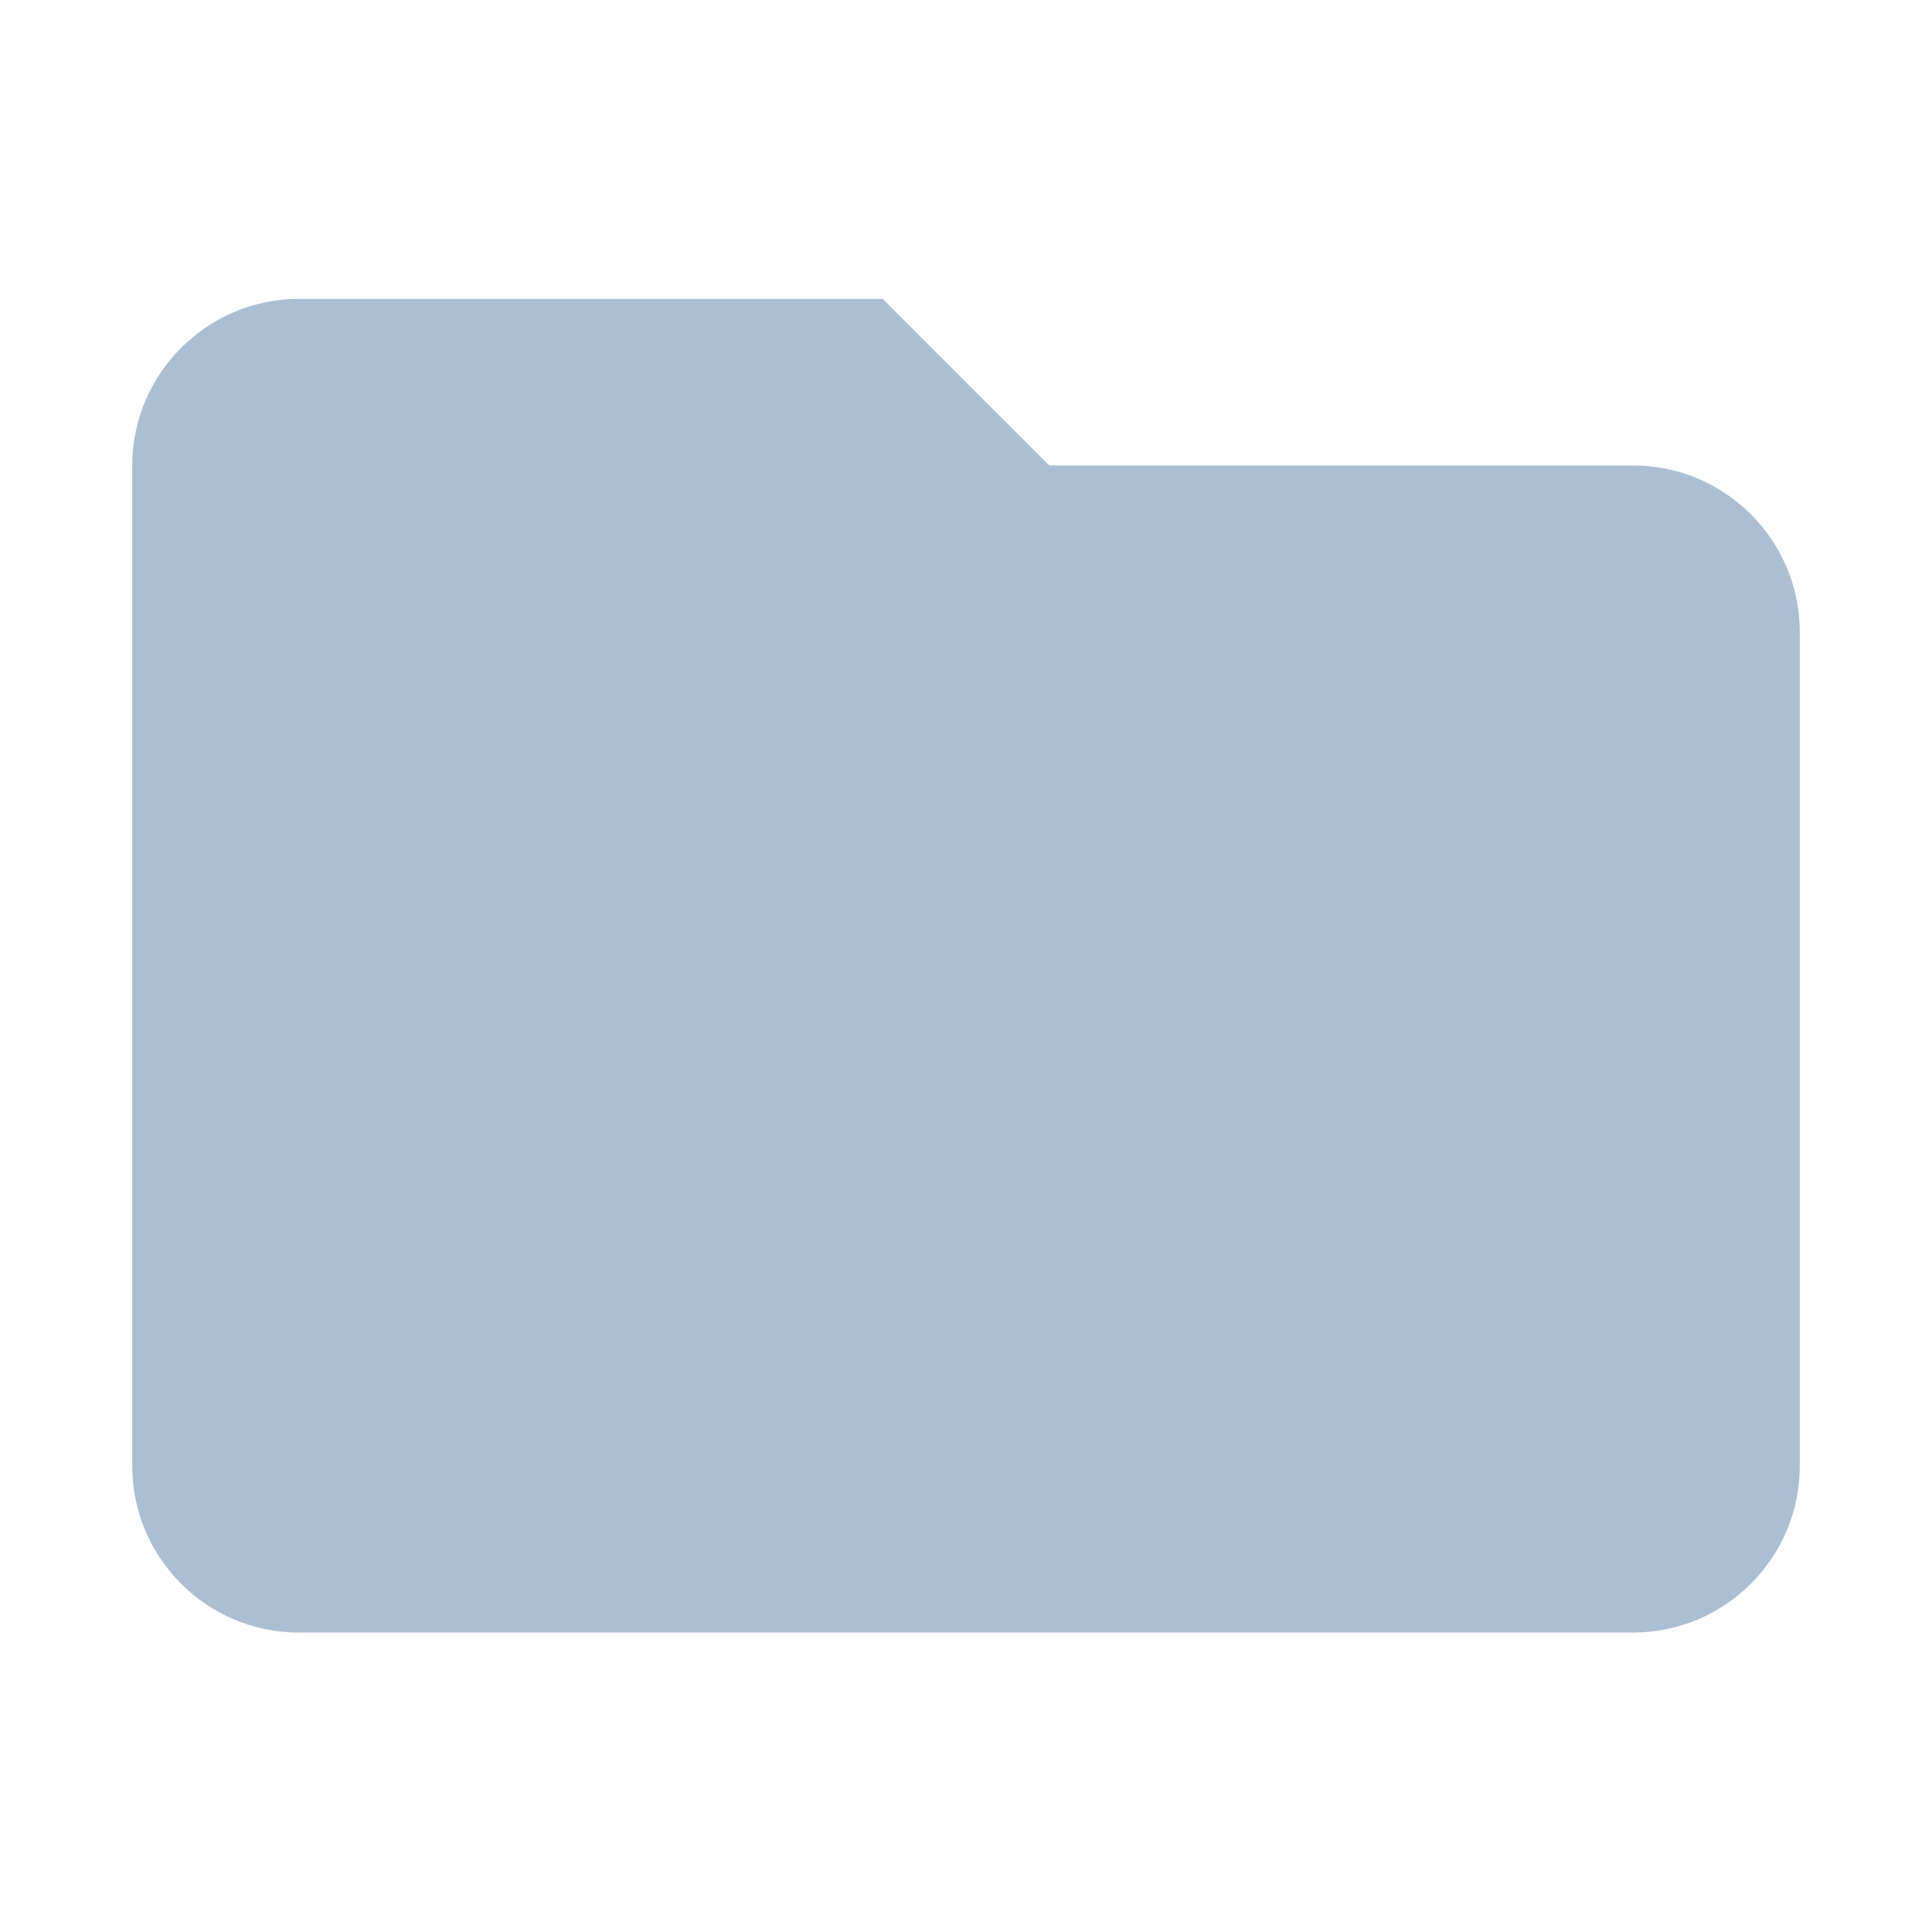
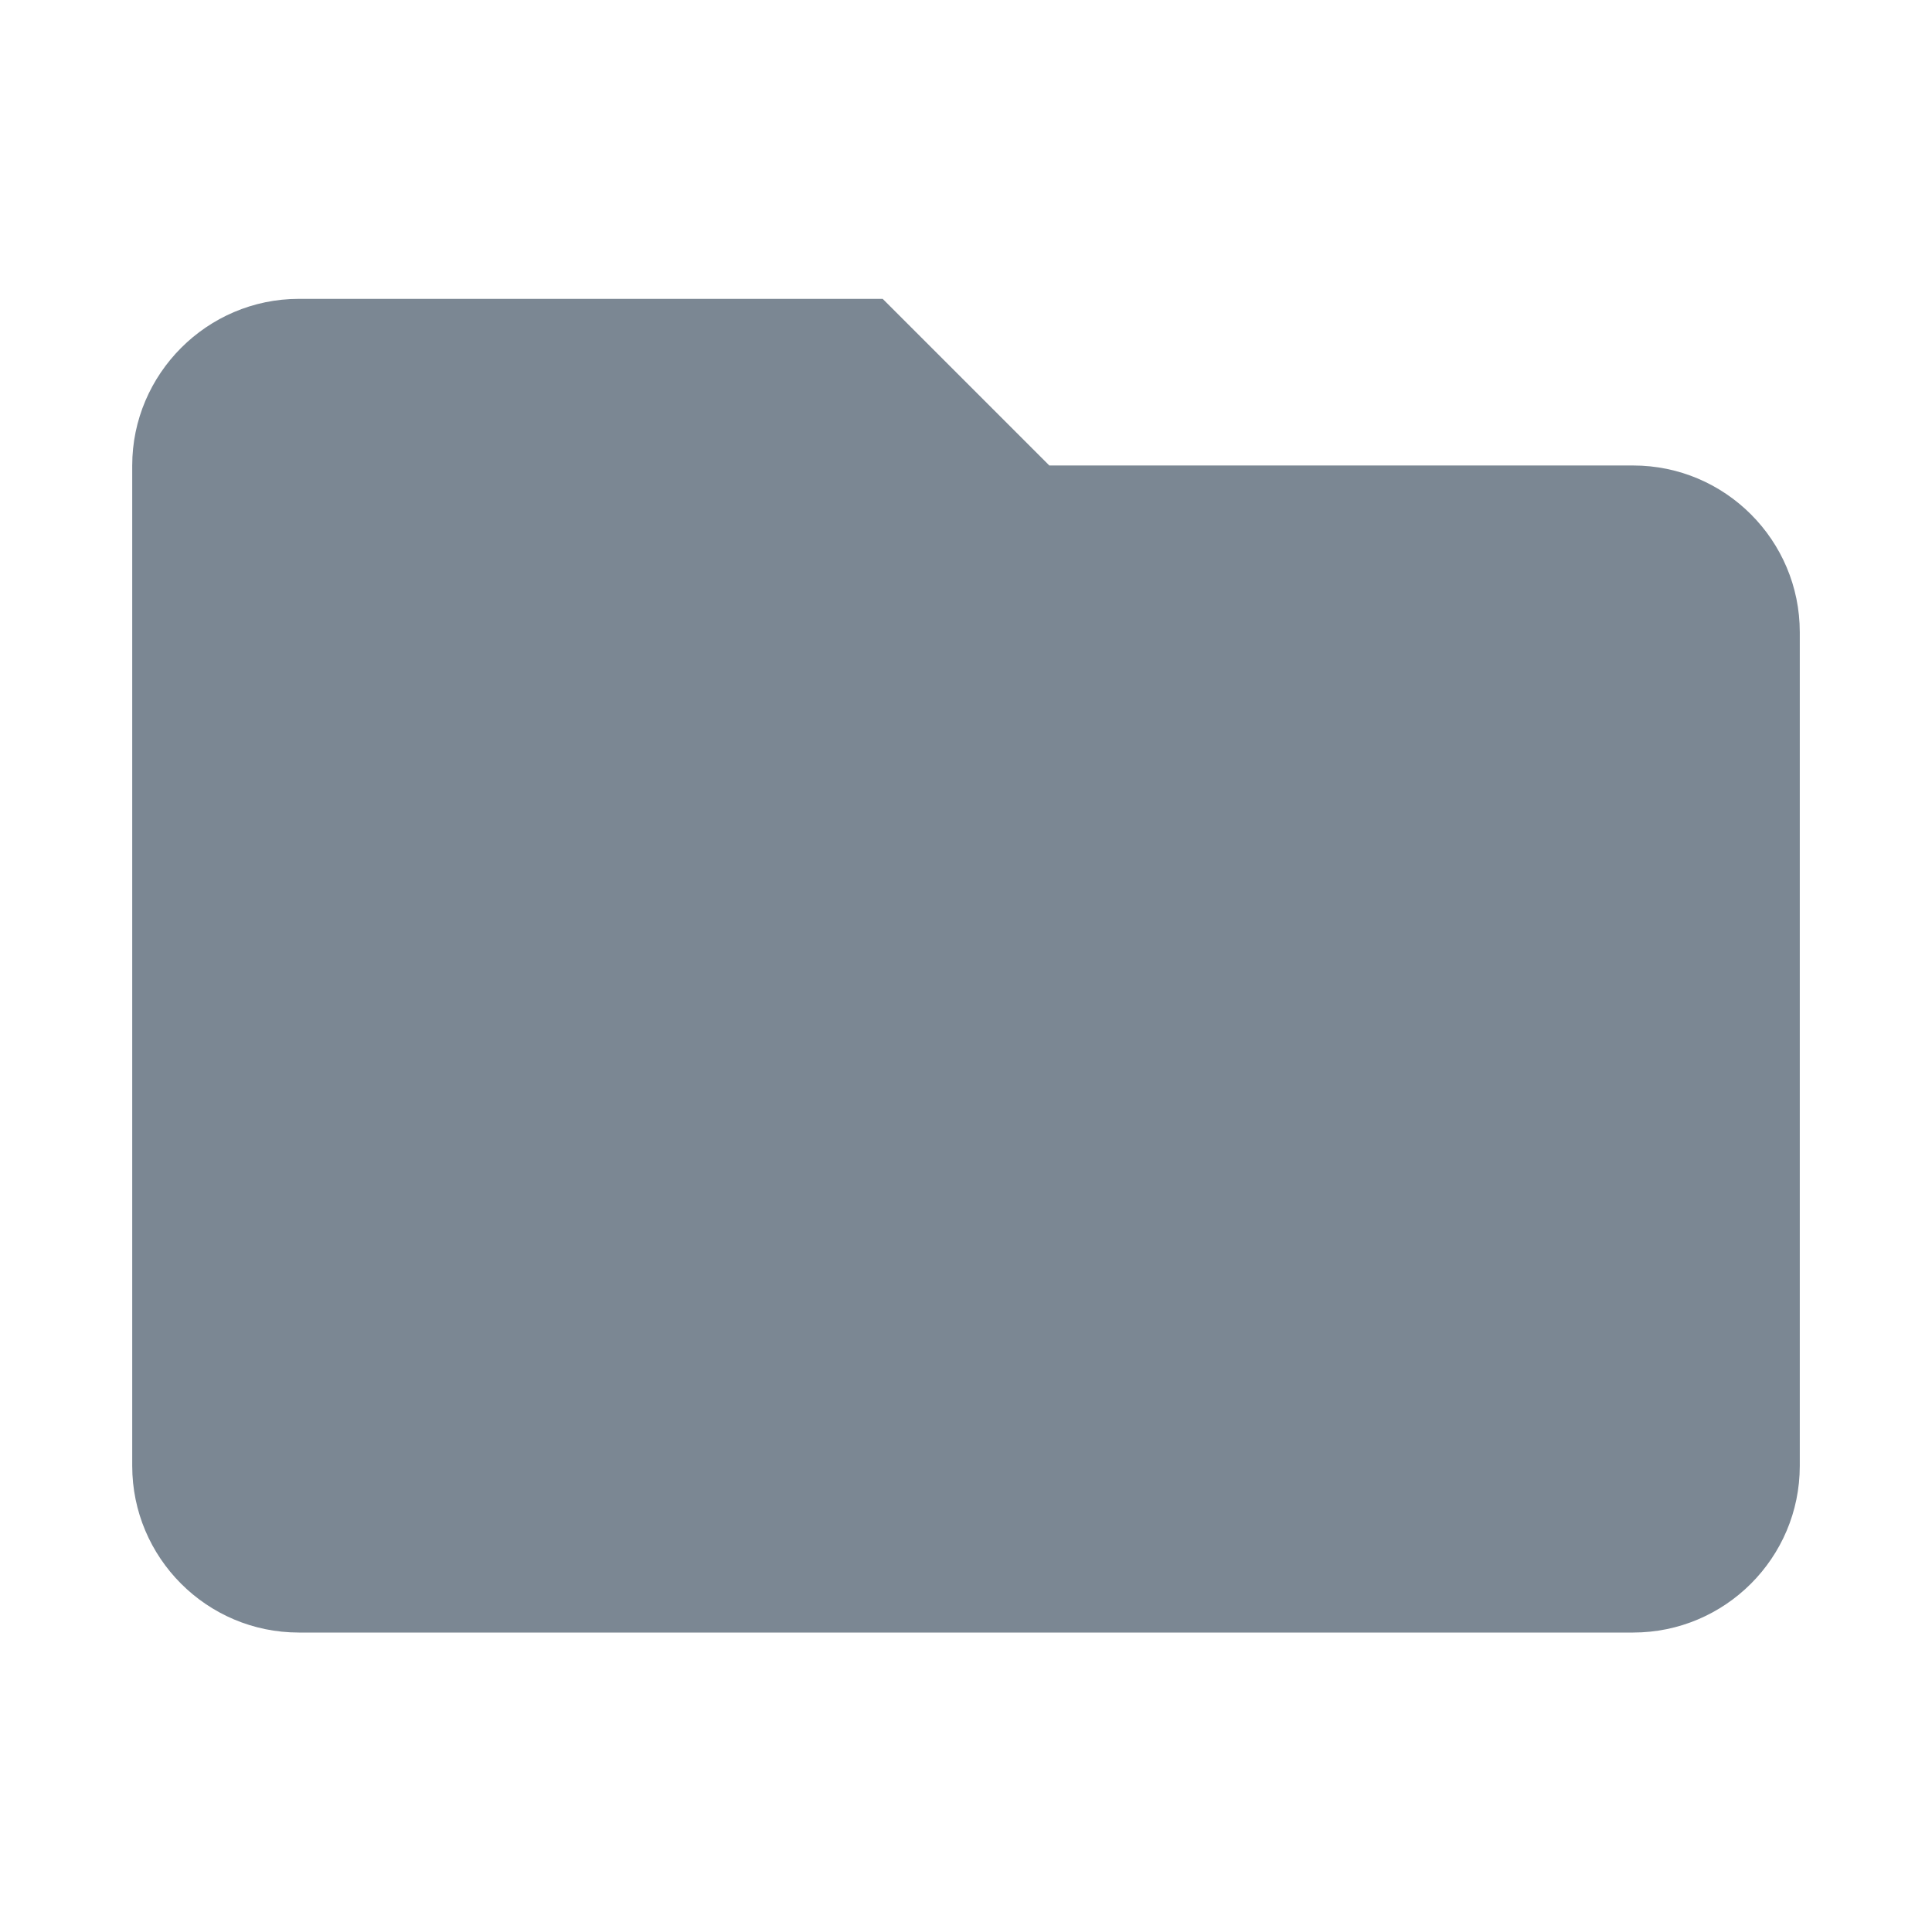
<svg xmlns="http://www.w3.org/2000/svg" version="1.1" id="Layer_1" x="0px" y="0px" viewBox="0 0 640 640" style="enable-background:new 0 0 640 640;" xml:space="preserve">
  <style type="text/css">
- 	.st0{fill:hsl(212deg, 30%, 75%);}
+ 	.st0{fill:hsl(210, 10%, 53%);}
</style>
  <path class="st0" d="M43.8,154.2C43.8,123.9,68.6,99,99,99h193.4l55.2,55.2H541c30.5,0,55.2,24.8,55.2,55.2l0,0v276.2  c0,30.5-24.8,55.2-55.2,55.2l0,0H99c-30.5,0-55.2-24.8-55.2-55.2l0,0V154.2z" />
</svg>
